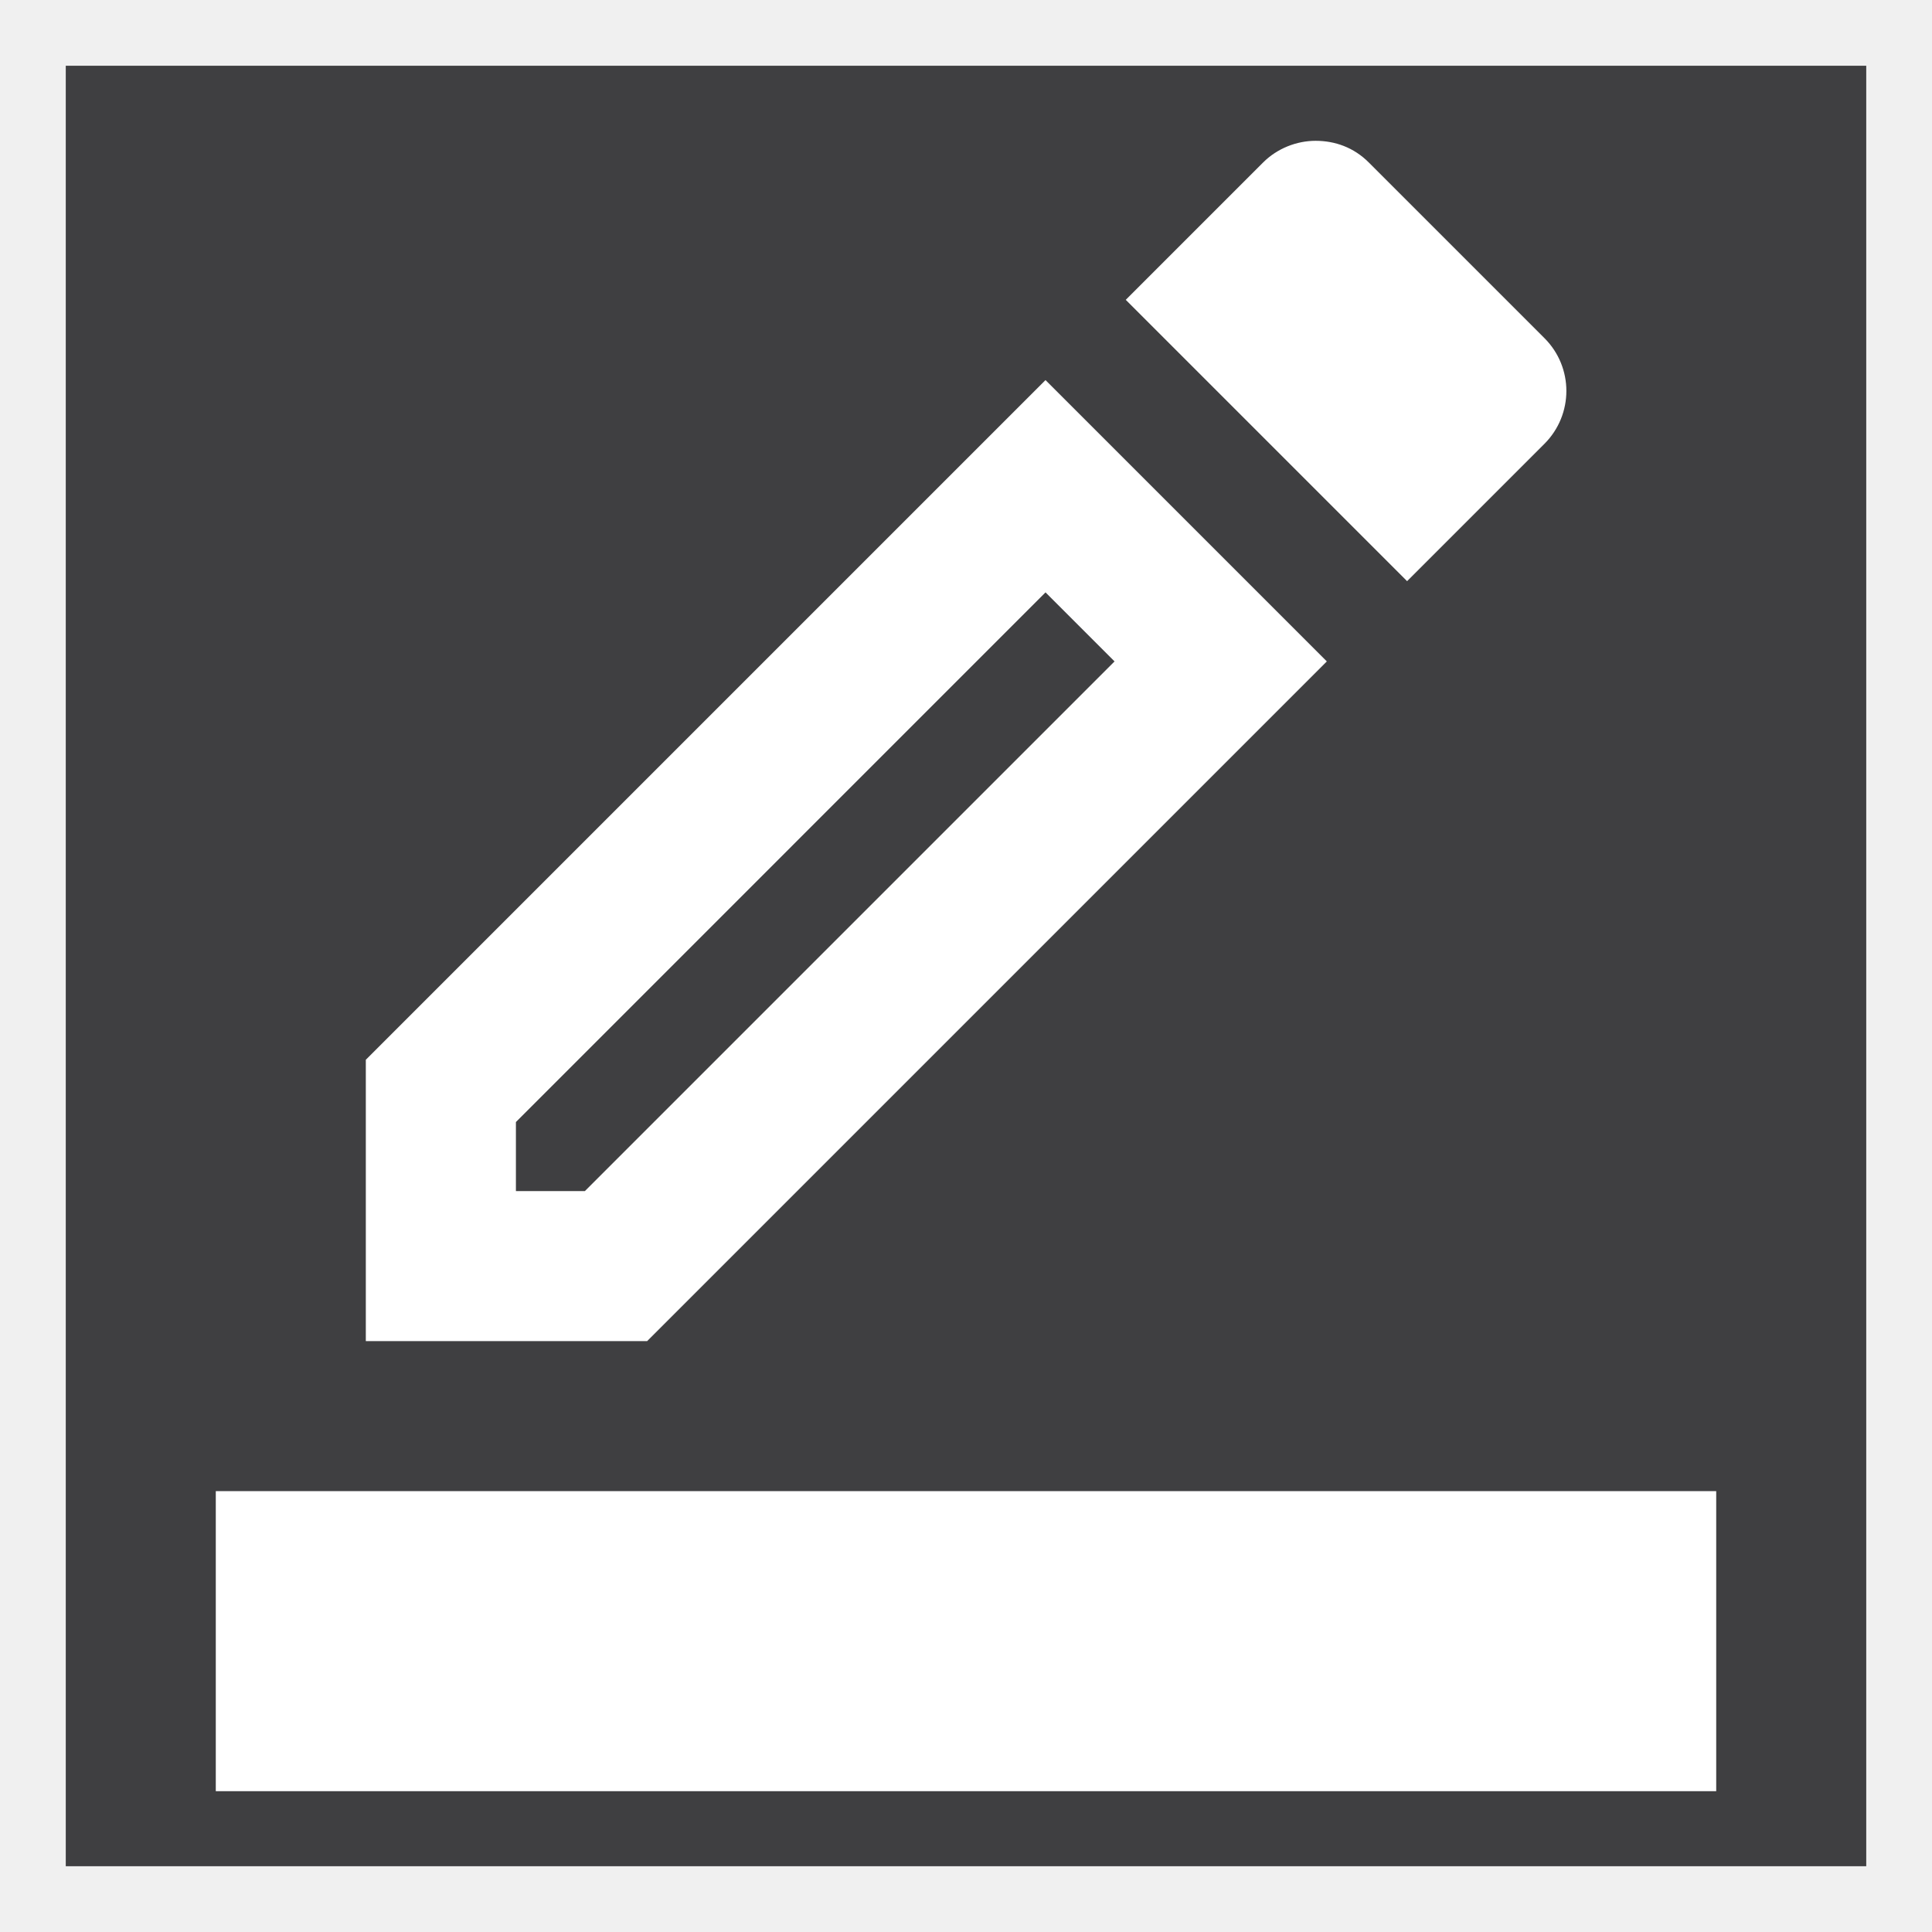
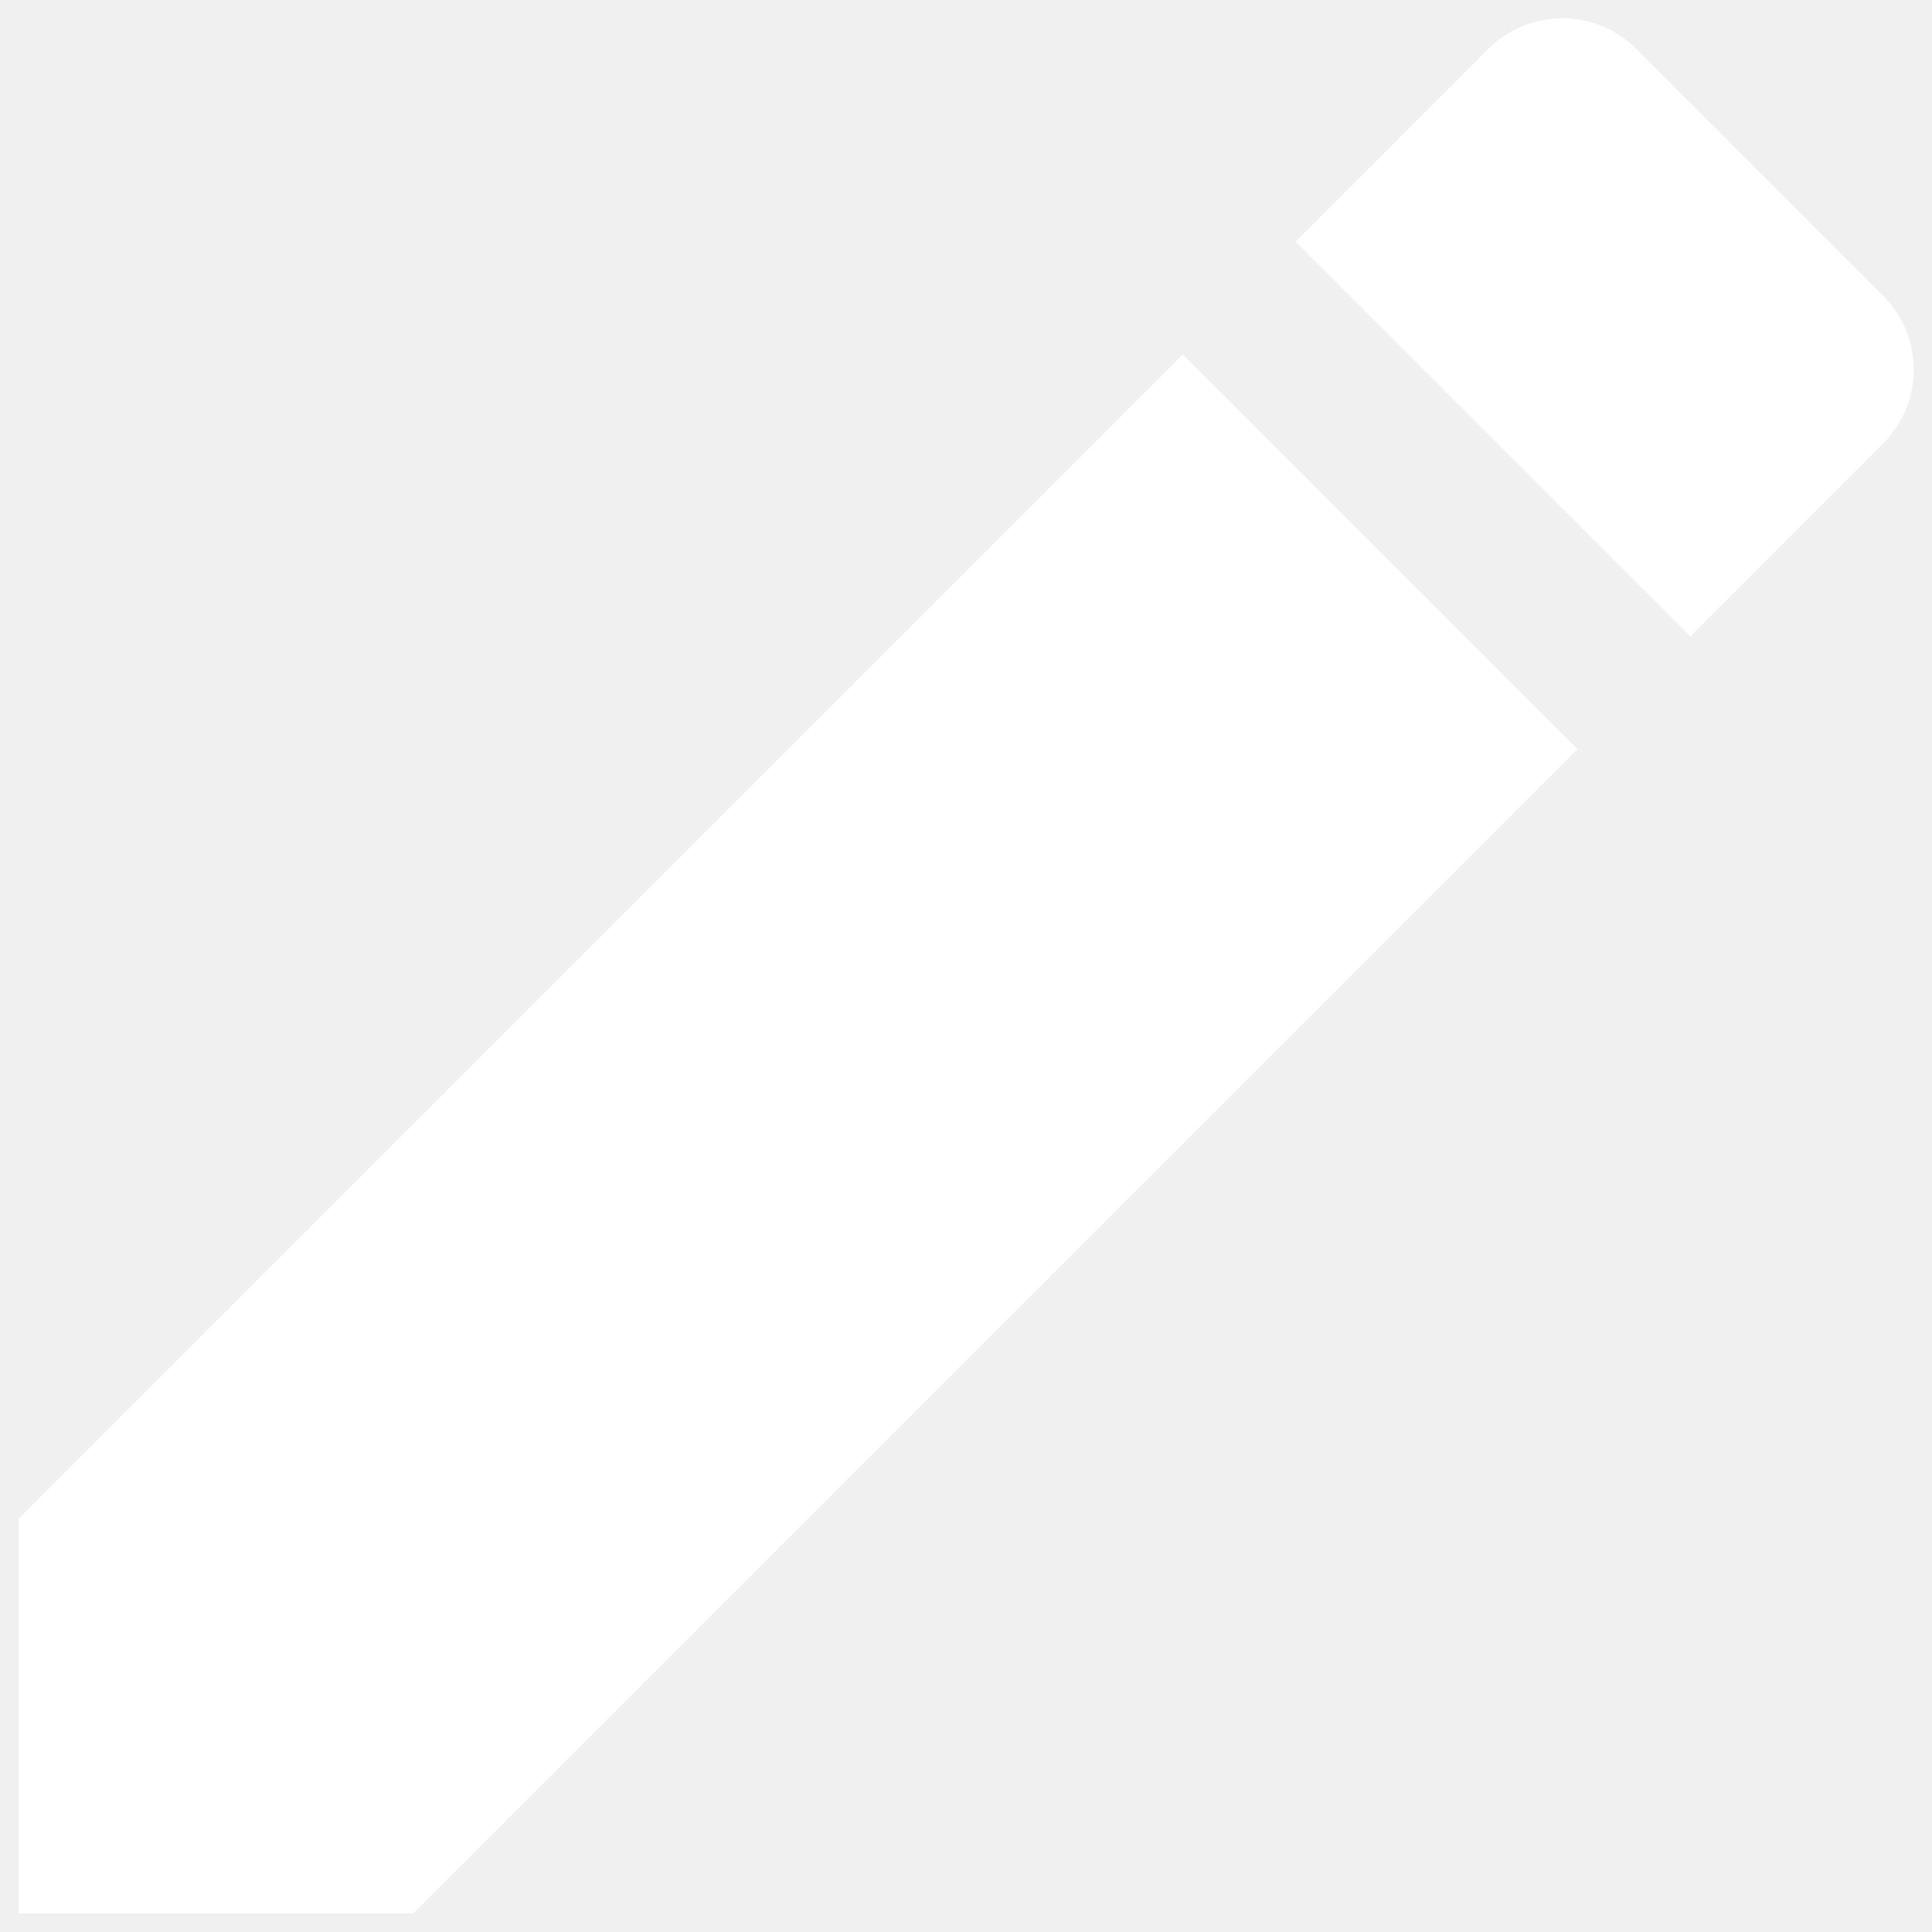
<svg xmlns="http://www.w3.org/2000/svg" width="26" height="26" viewBox="0 0 26 26" fill="none">
-   <rect width="24.23" height="24.23" transform="translate(0.885057 0.884766)" fill="#3F3F41" />
-   <path d="M17.856 8.901L14.07 5.115L4.923 14.262V18.048H8.709L17.856 8.901ZM6.943 16.029V15.1L14.07 7.972L14.999 8.901L7.871 16.029H6.943Z" fill="white" />
-   <path d="M20.784 5.973C21.178 5.579 21.178 4.943 20.784 4.55L18.421 2.187C18.22 1.985 17.967 1.895 17.705 1.895C17.452 1.895 17.19 1.995 16.998 2.187L15.15 4.035L18.936 7.821L20.784 5.973Z" fill="white" />
-   <path d="M23.096 20.067H2.904V24.105H23.096V20.067Z" fill="white" />
+   <path d="M0.25 20.437V25.75H5.562L21.231 10.081L15.918 4.769L0.25 20.437ZM25.339 5.973C25.892 5.42 25.892 4.528 25.339 3.975L22.024 0.66C21.472 0.108 20.579 0.108 20.027 0.66L17.434 3.253L22.747 8.565L25.339 5.973Z" fill="white" />
</svg>
